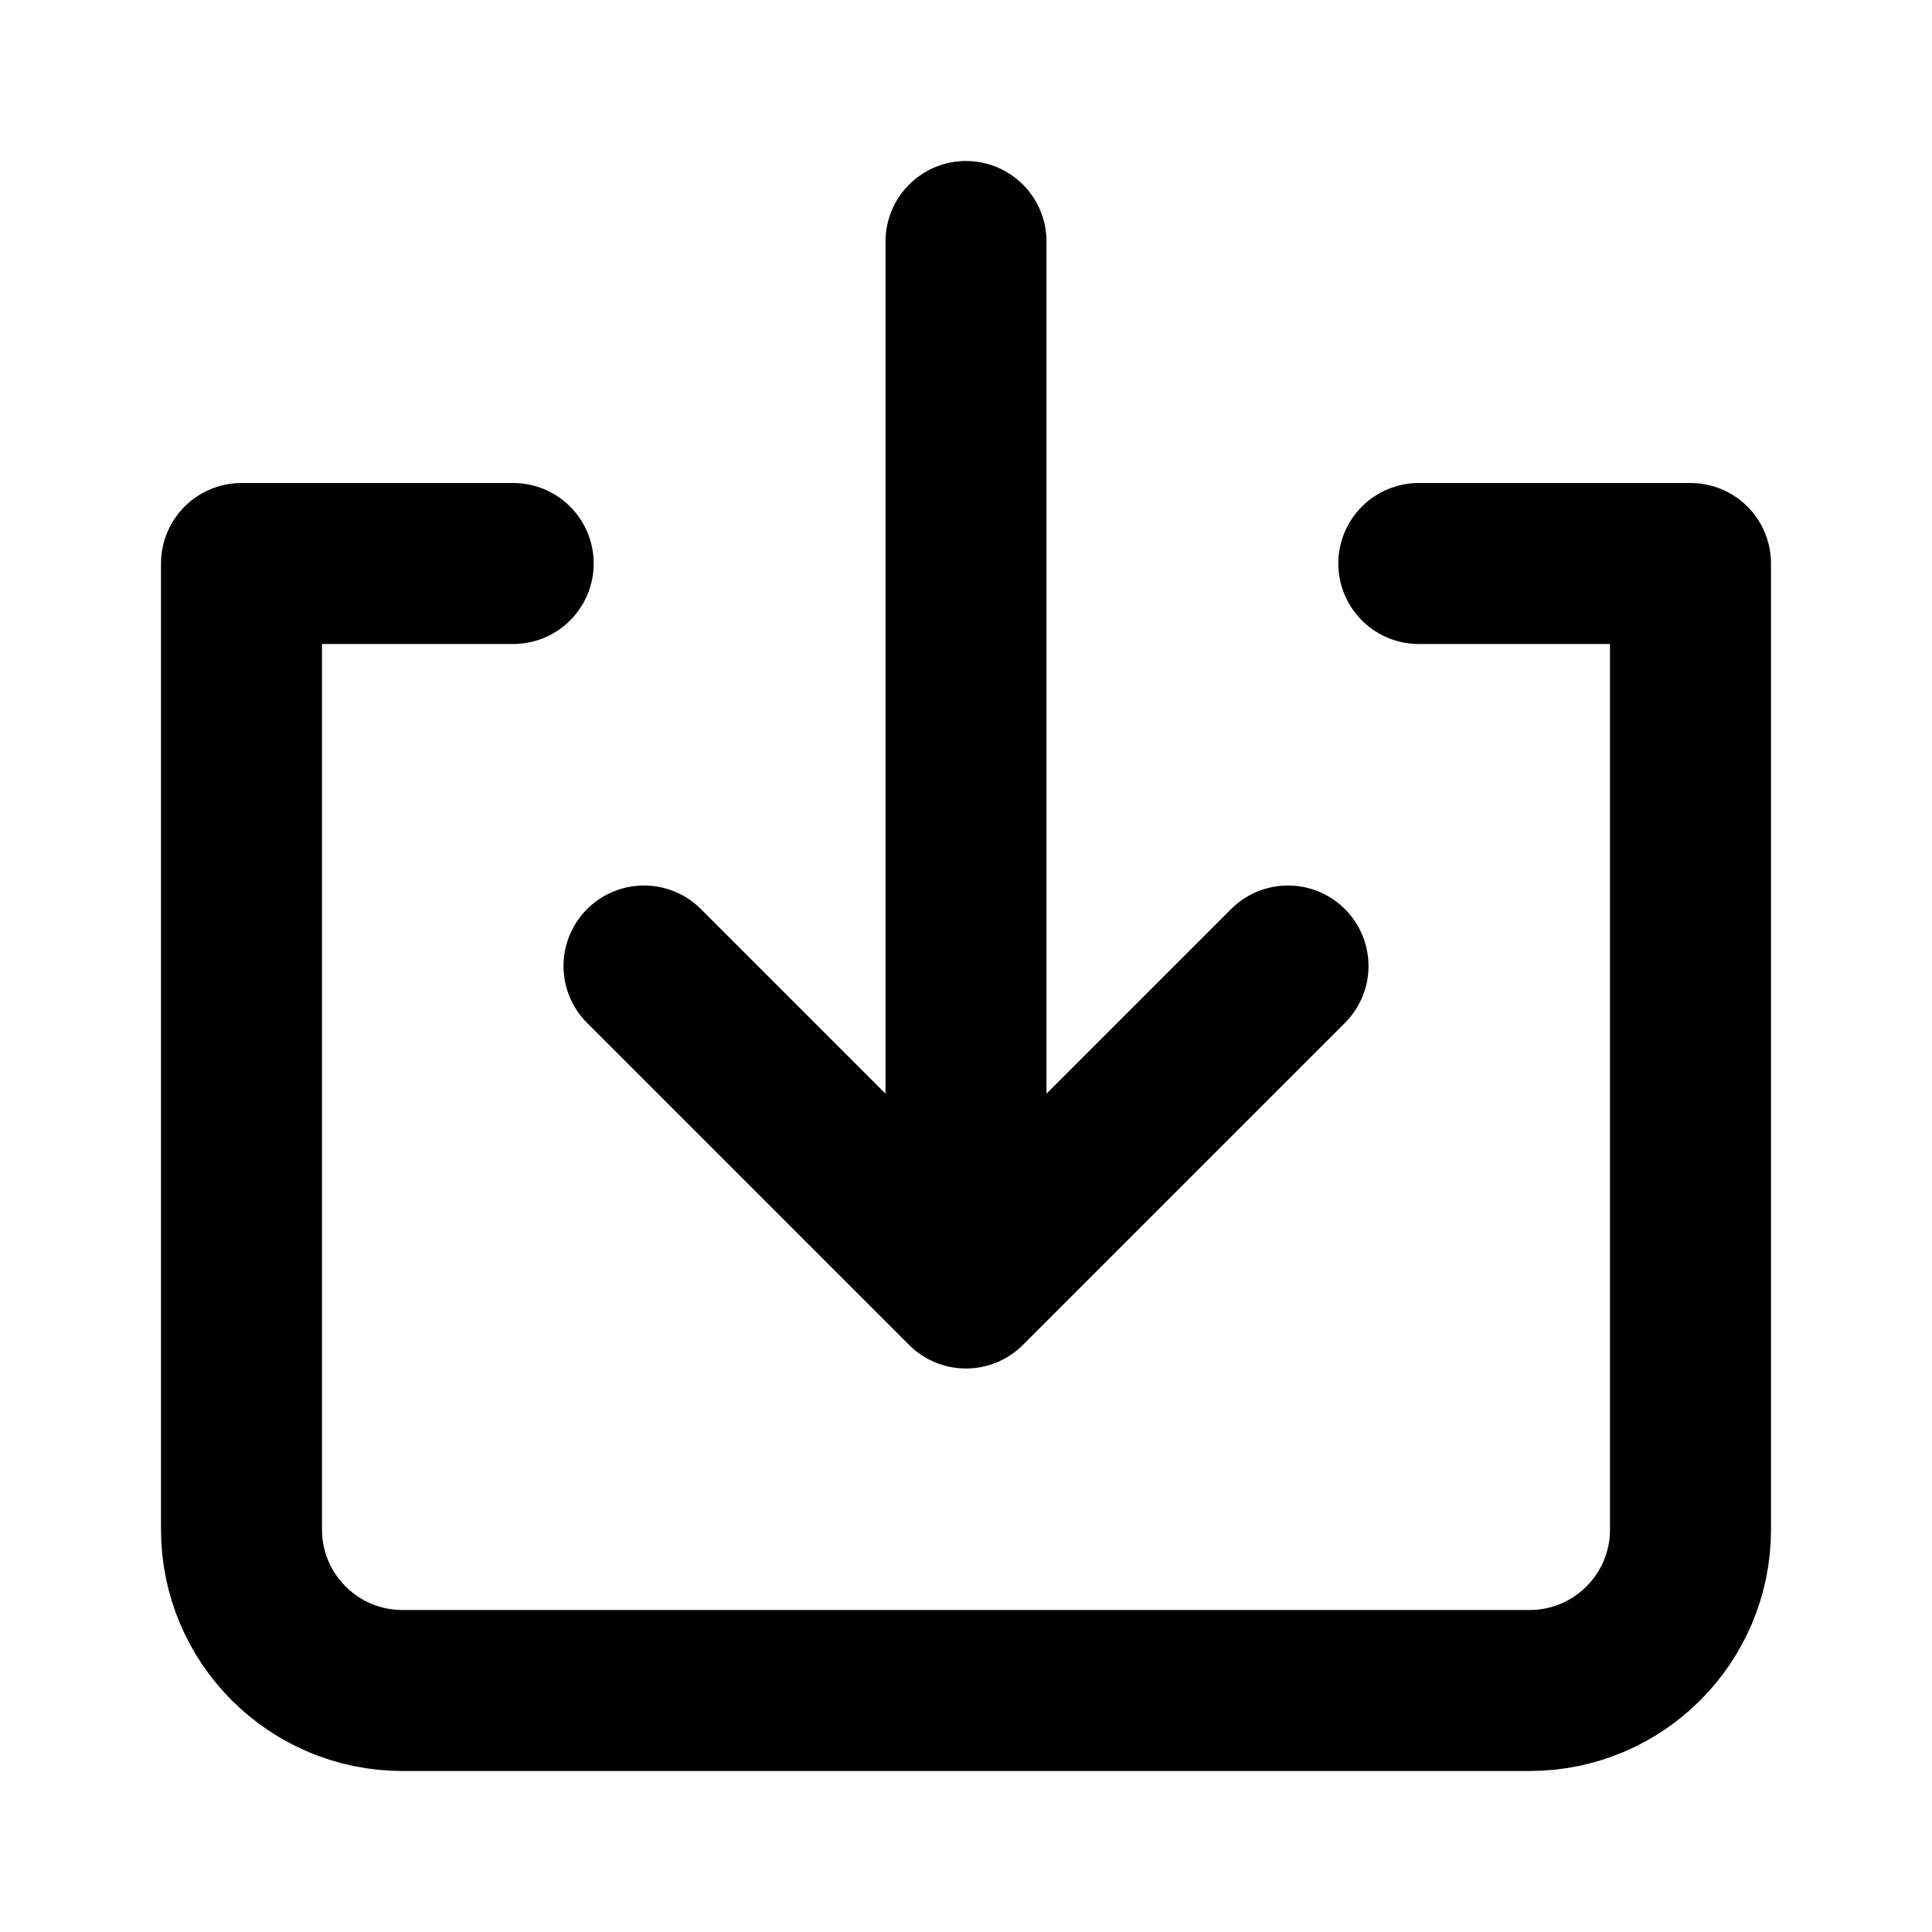
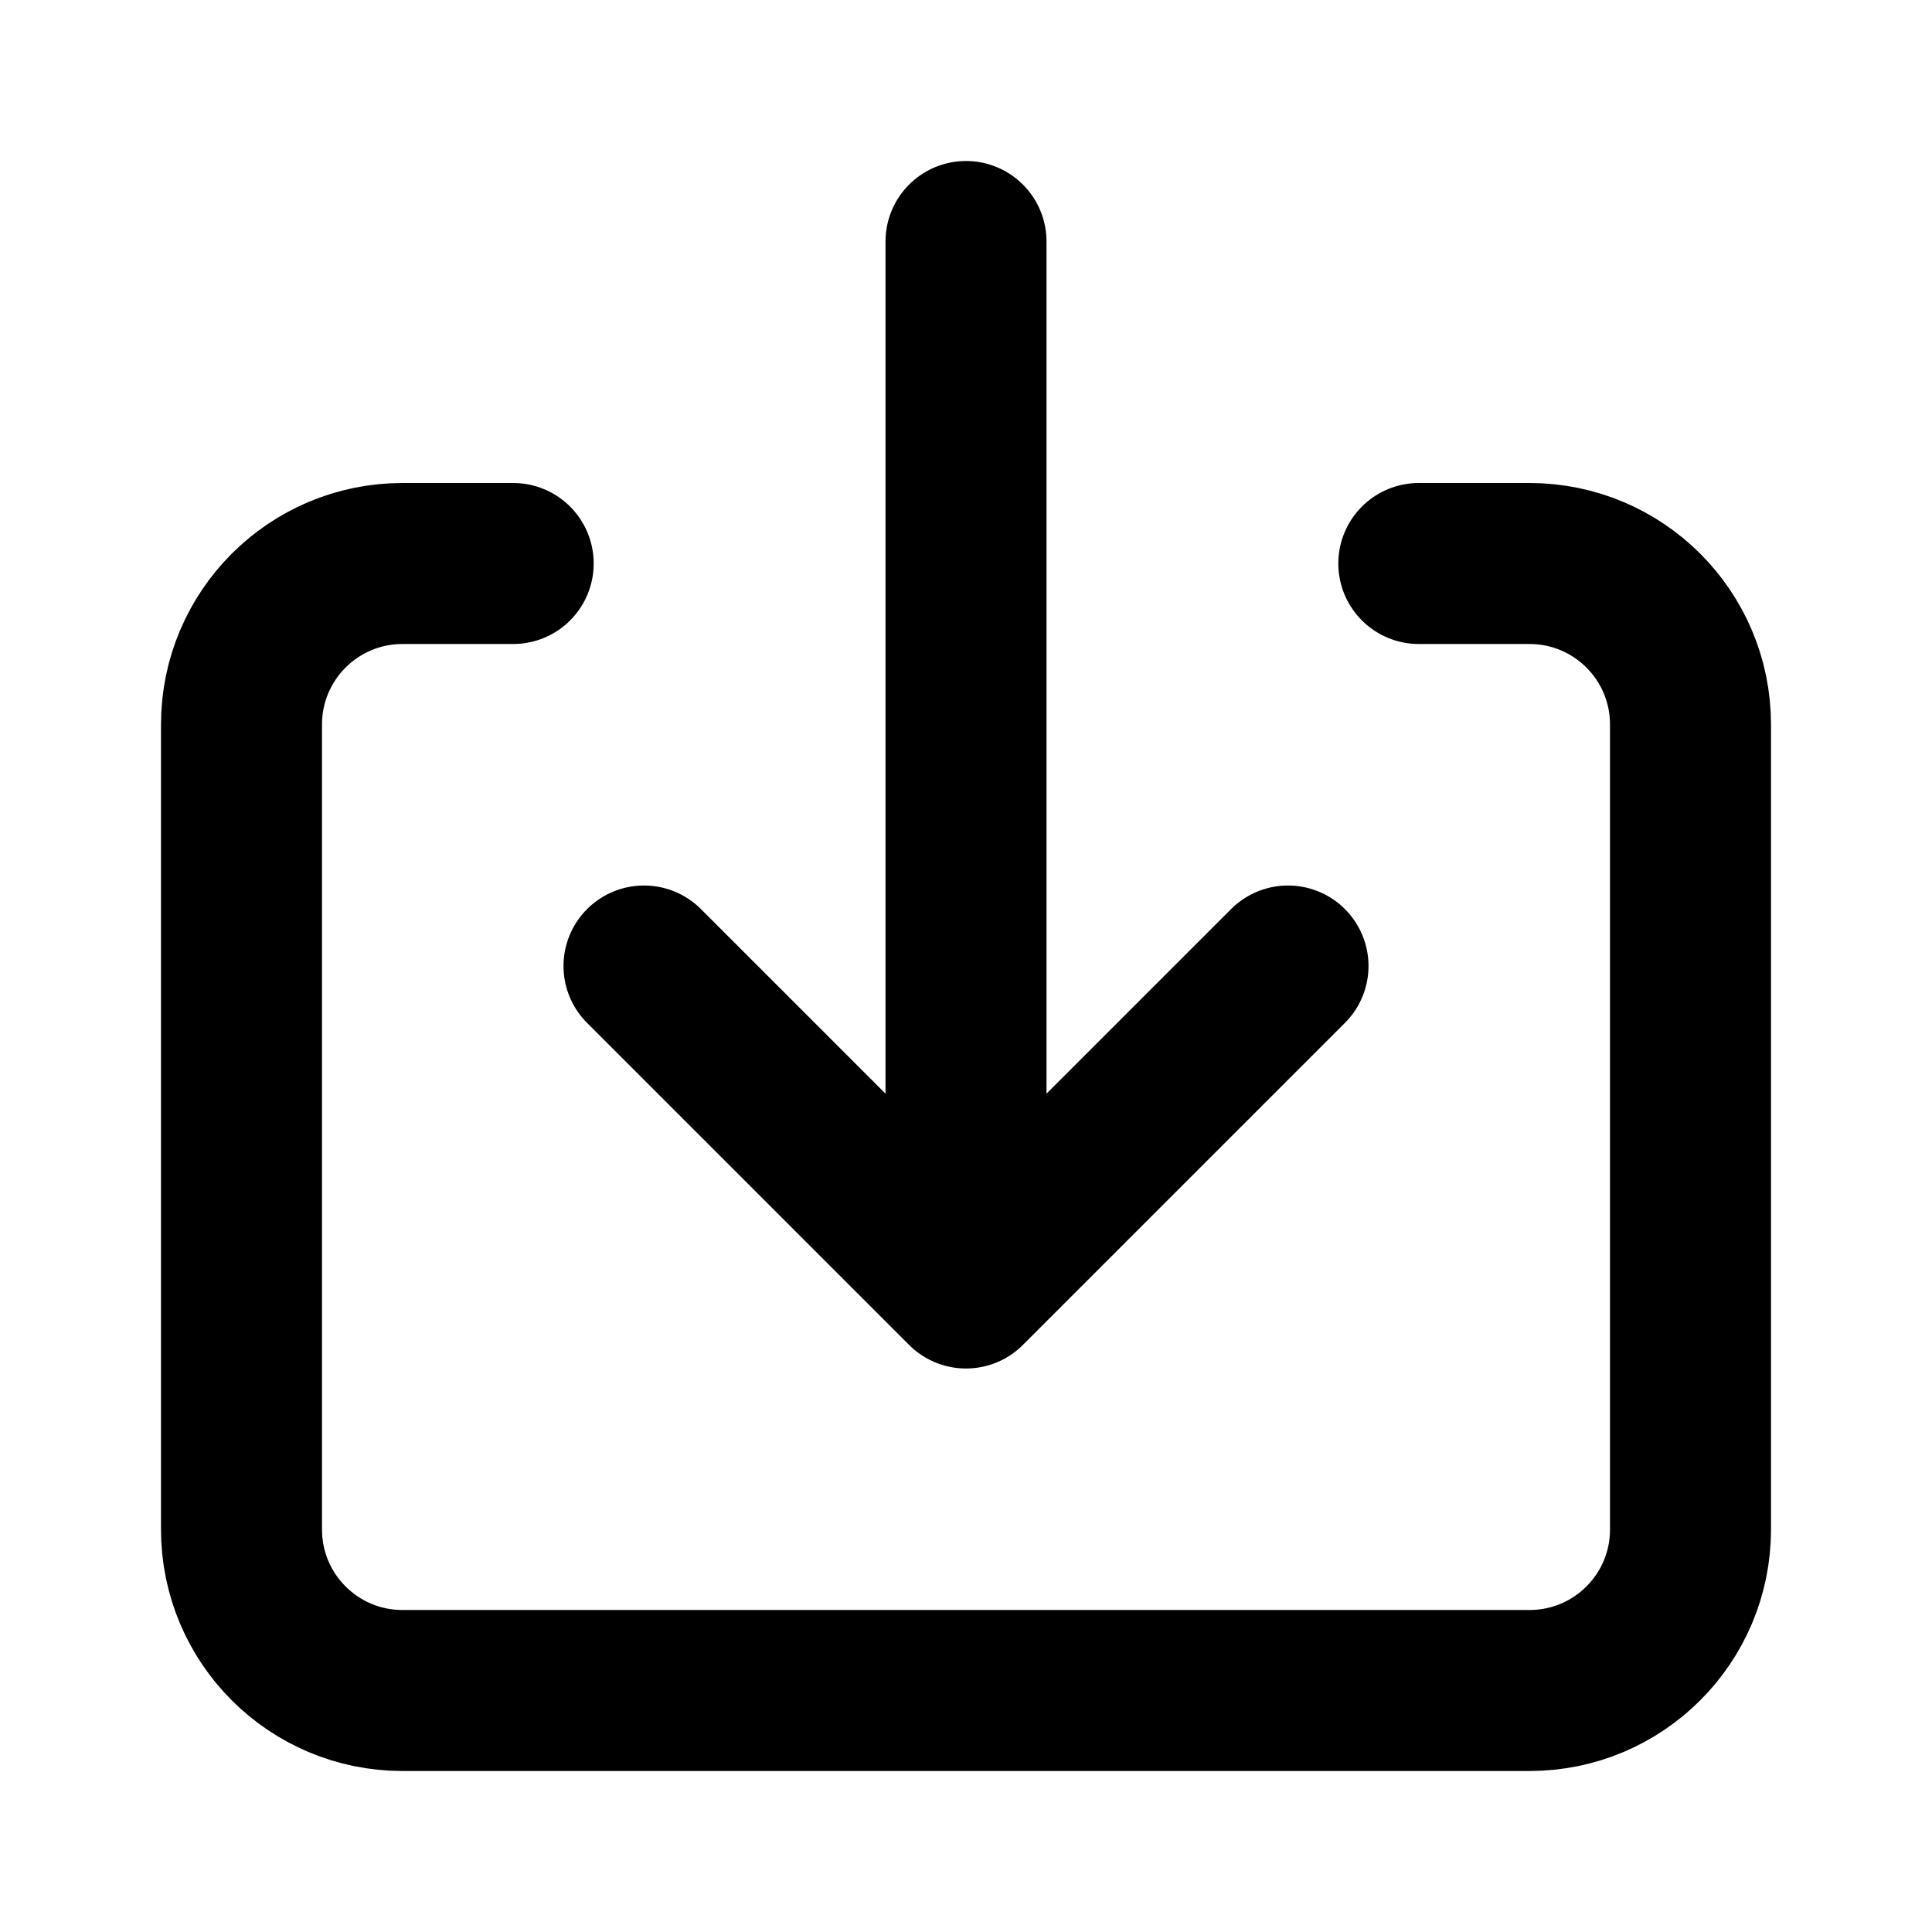
<svg xmlns="http://www.w3.org/2000/svg" width="24" height="24" viewBox="0 0 24 24" fill="none">
  <path d="M12 16L12 3M12 16L8 12M12 16L16 12" stroke="black" stroke-width="2" stroke-linecap="round" stroke-linejoin="round" />
-   <path d="M17.625 7H21V19C21 20.105 20.105 21 19 21H5C3.895 21 3 20.105 3 19V7H6.375" stroke="black" stroke-width="2" stroke-linecap="round" stroke-linejoin="round" />
+   <path d="M17.625 7H19C20.105 7 21 7.895 21 9V19C21 20.105 20.105 21 19 21H5C3.895 21 3 20.105 3 19V9C3 7.895 3.895 7 5 7H6.375" stroke="black" stroke-width="2" stroke-linecap="round" stroke-linejoin="round" />
</svg>
